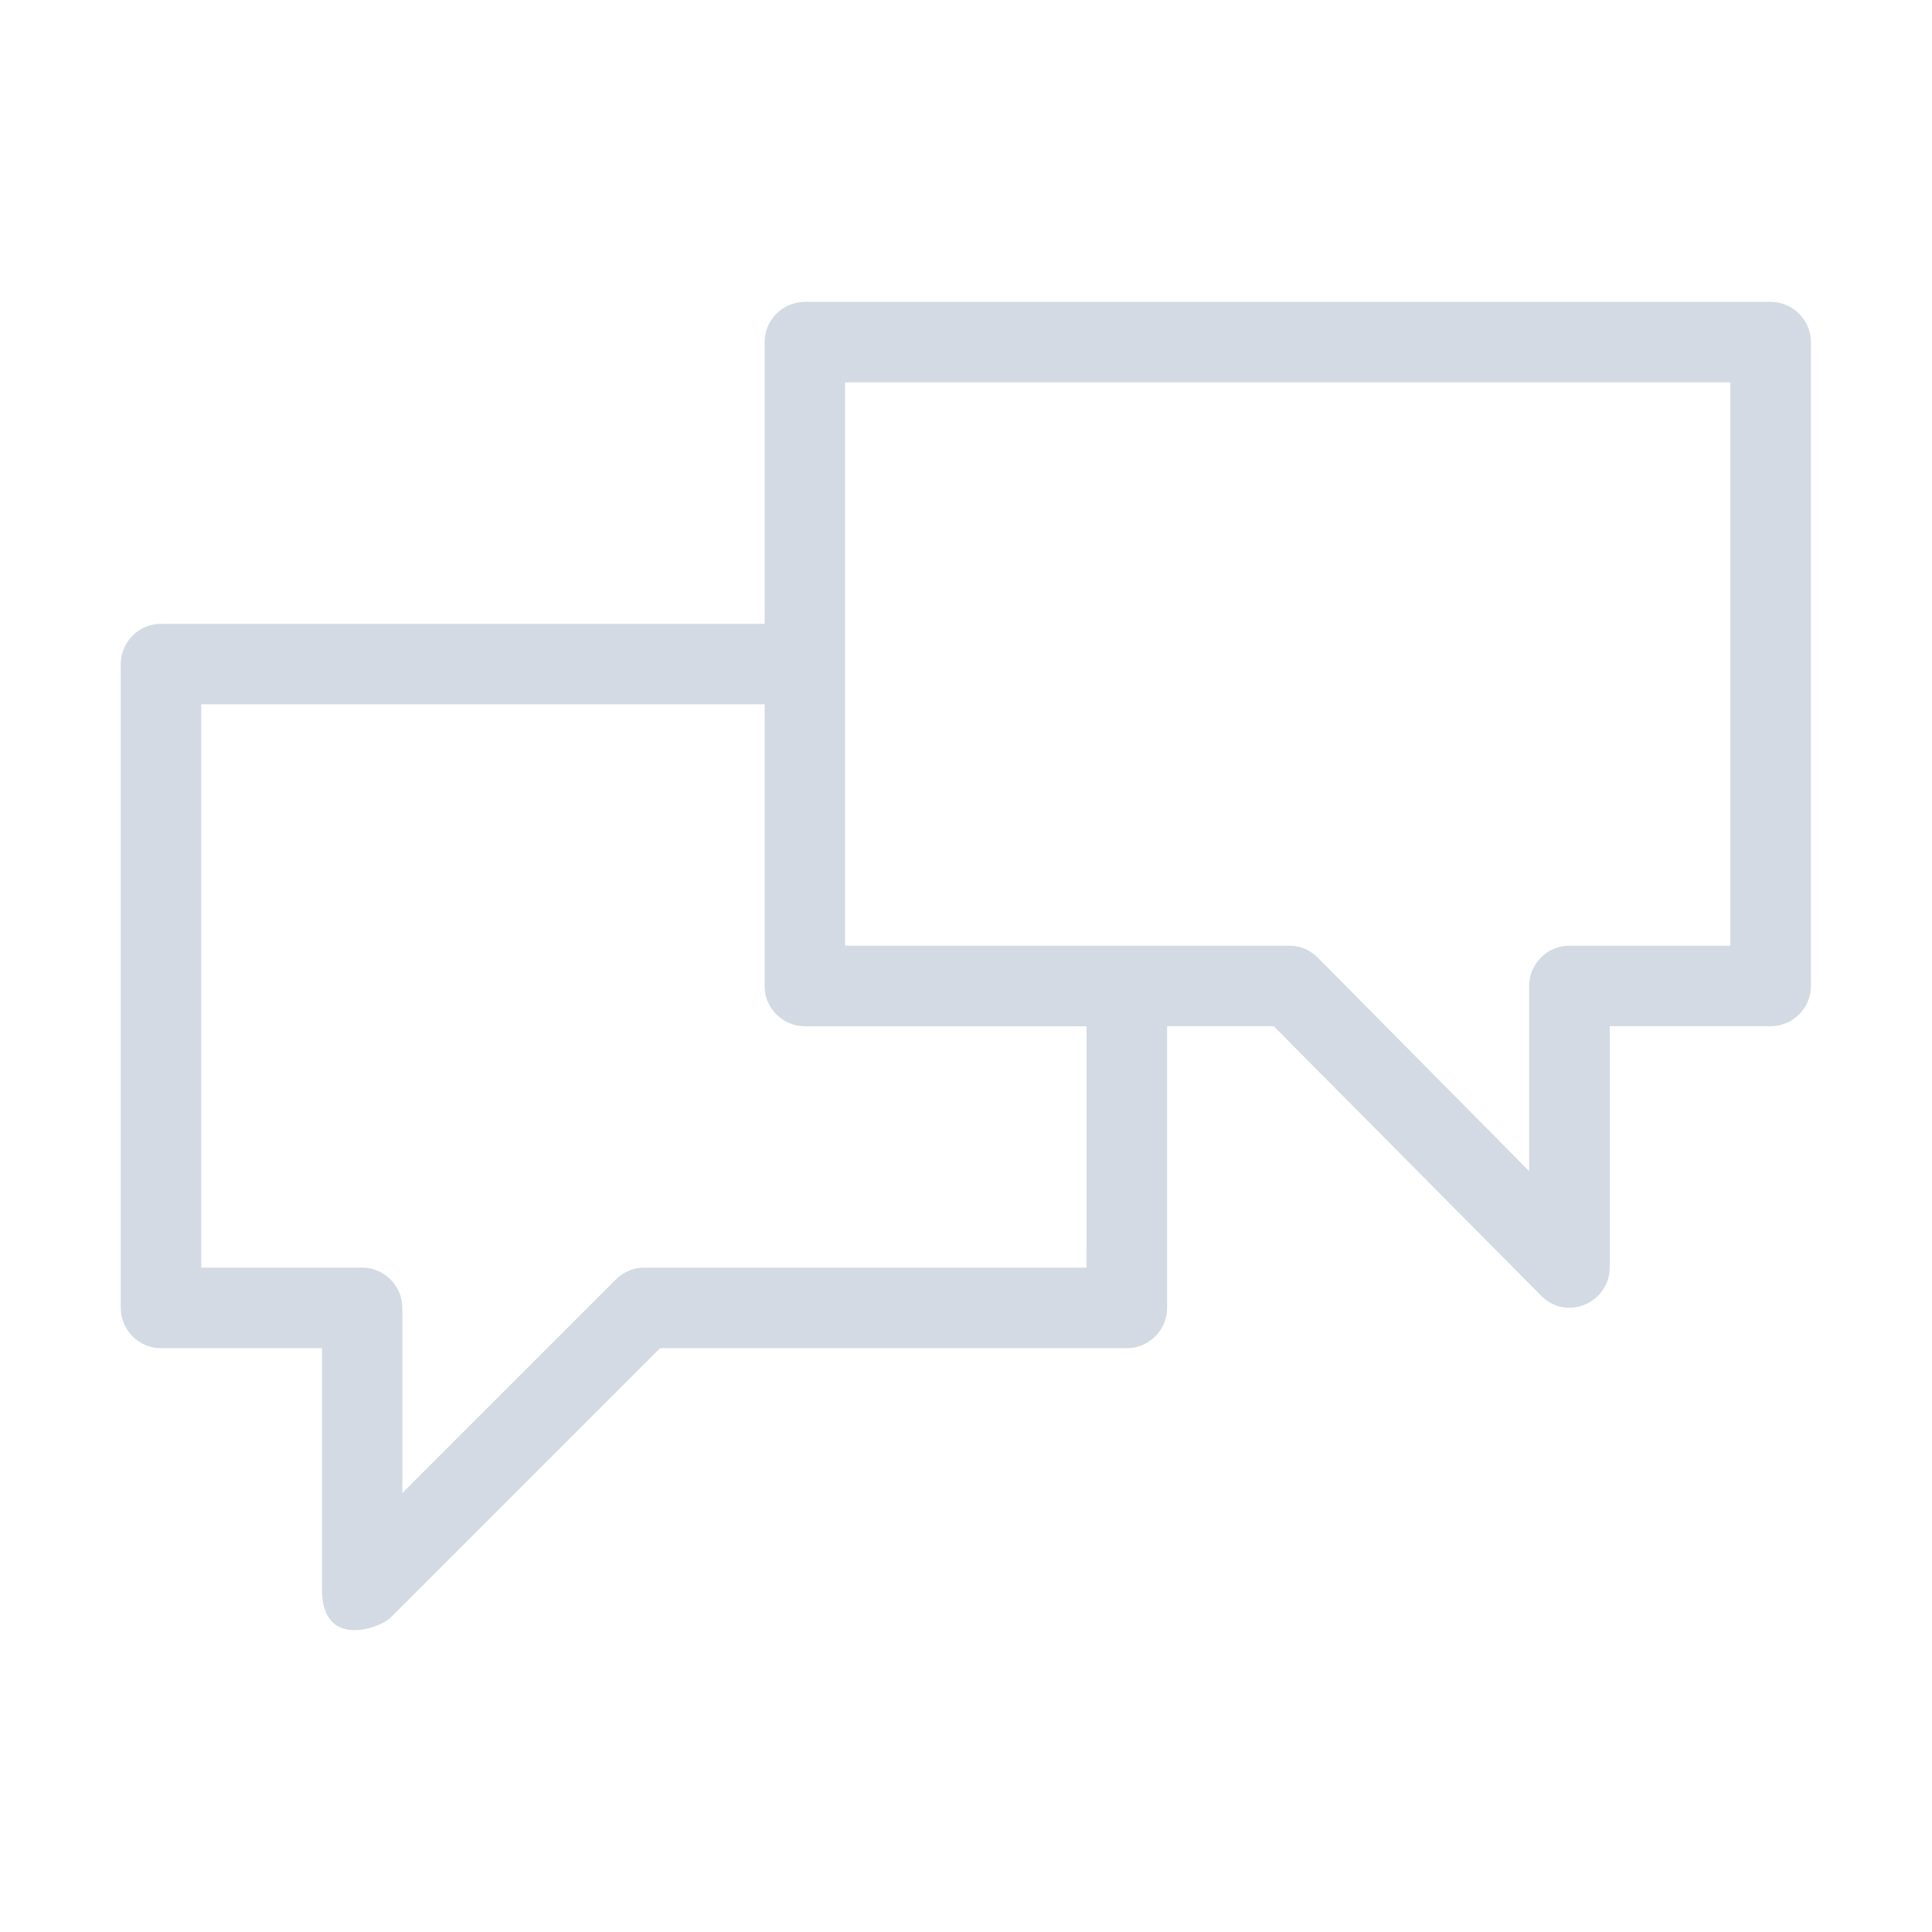
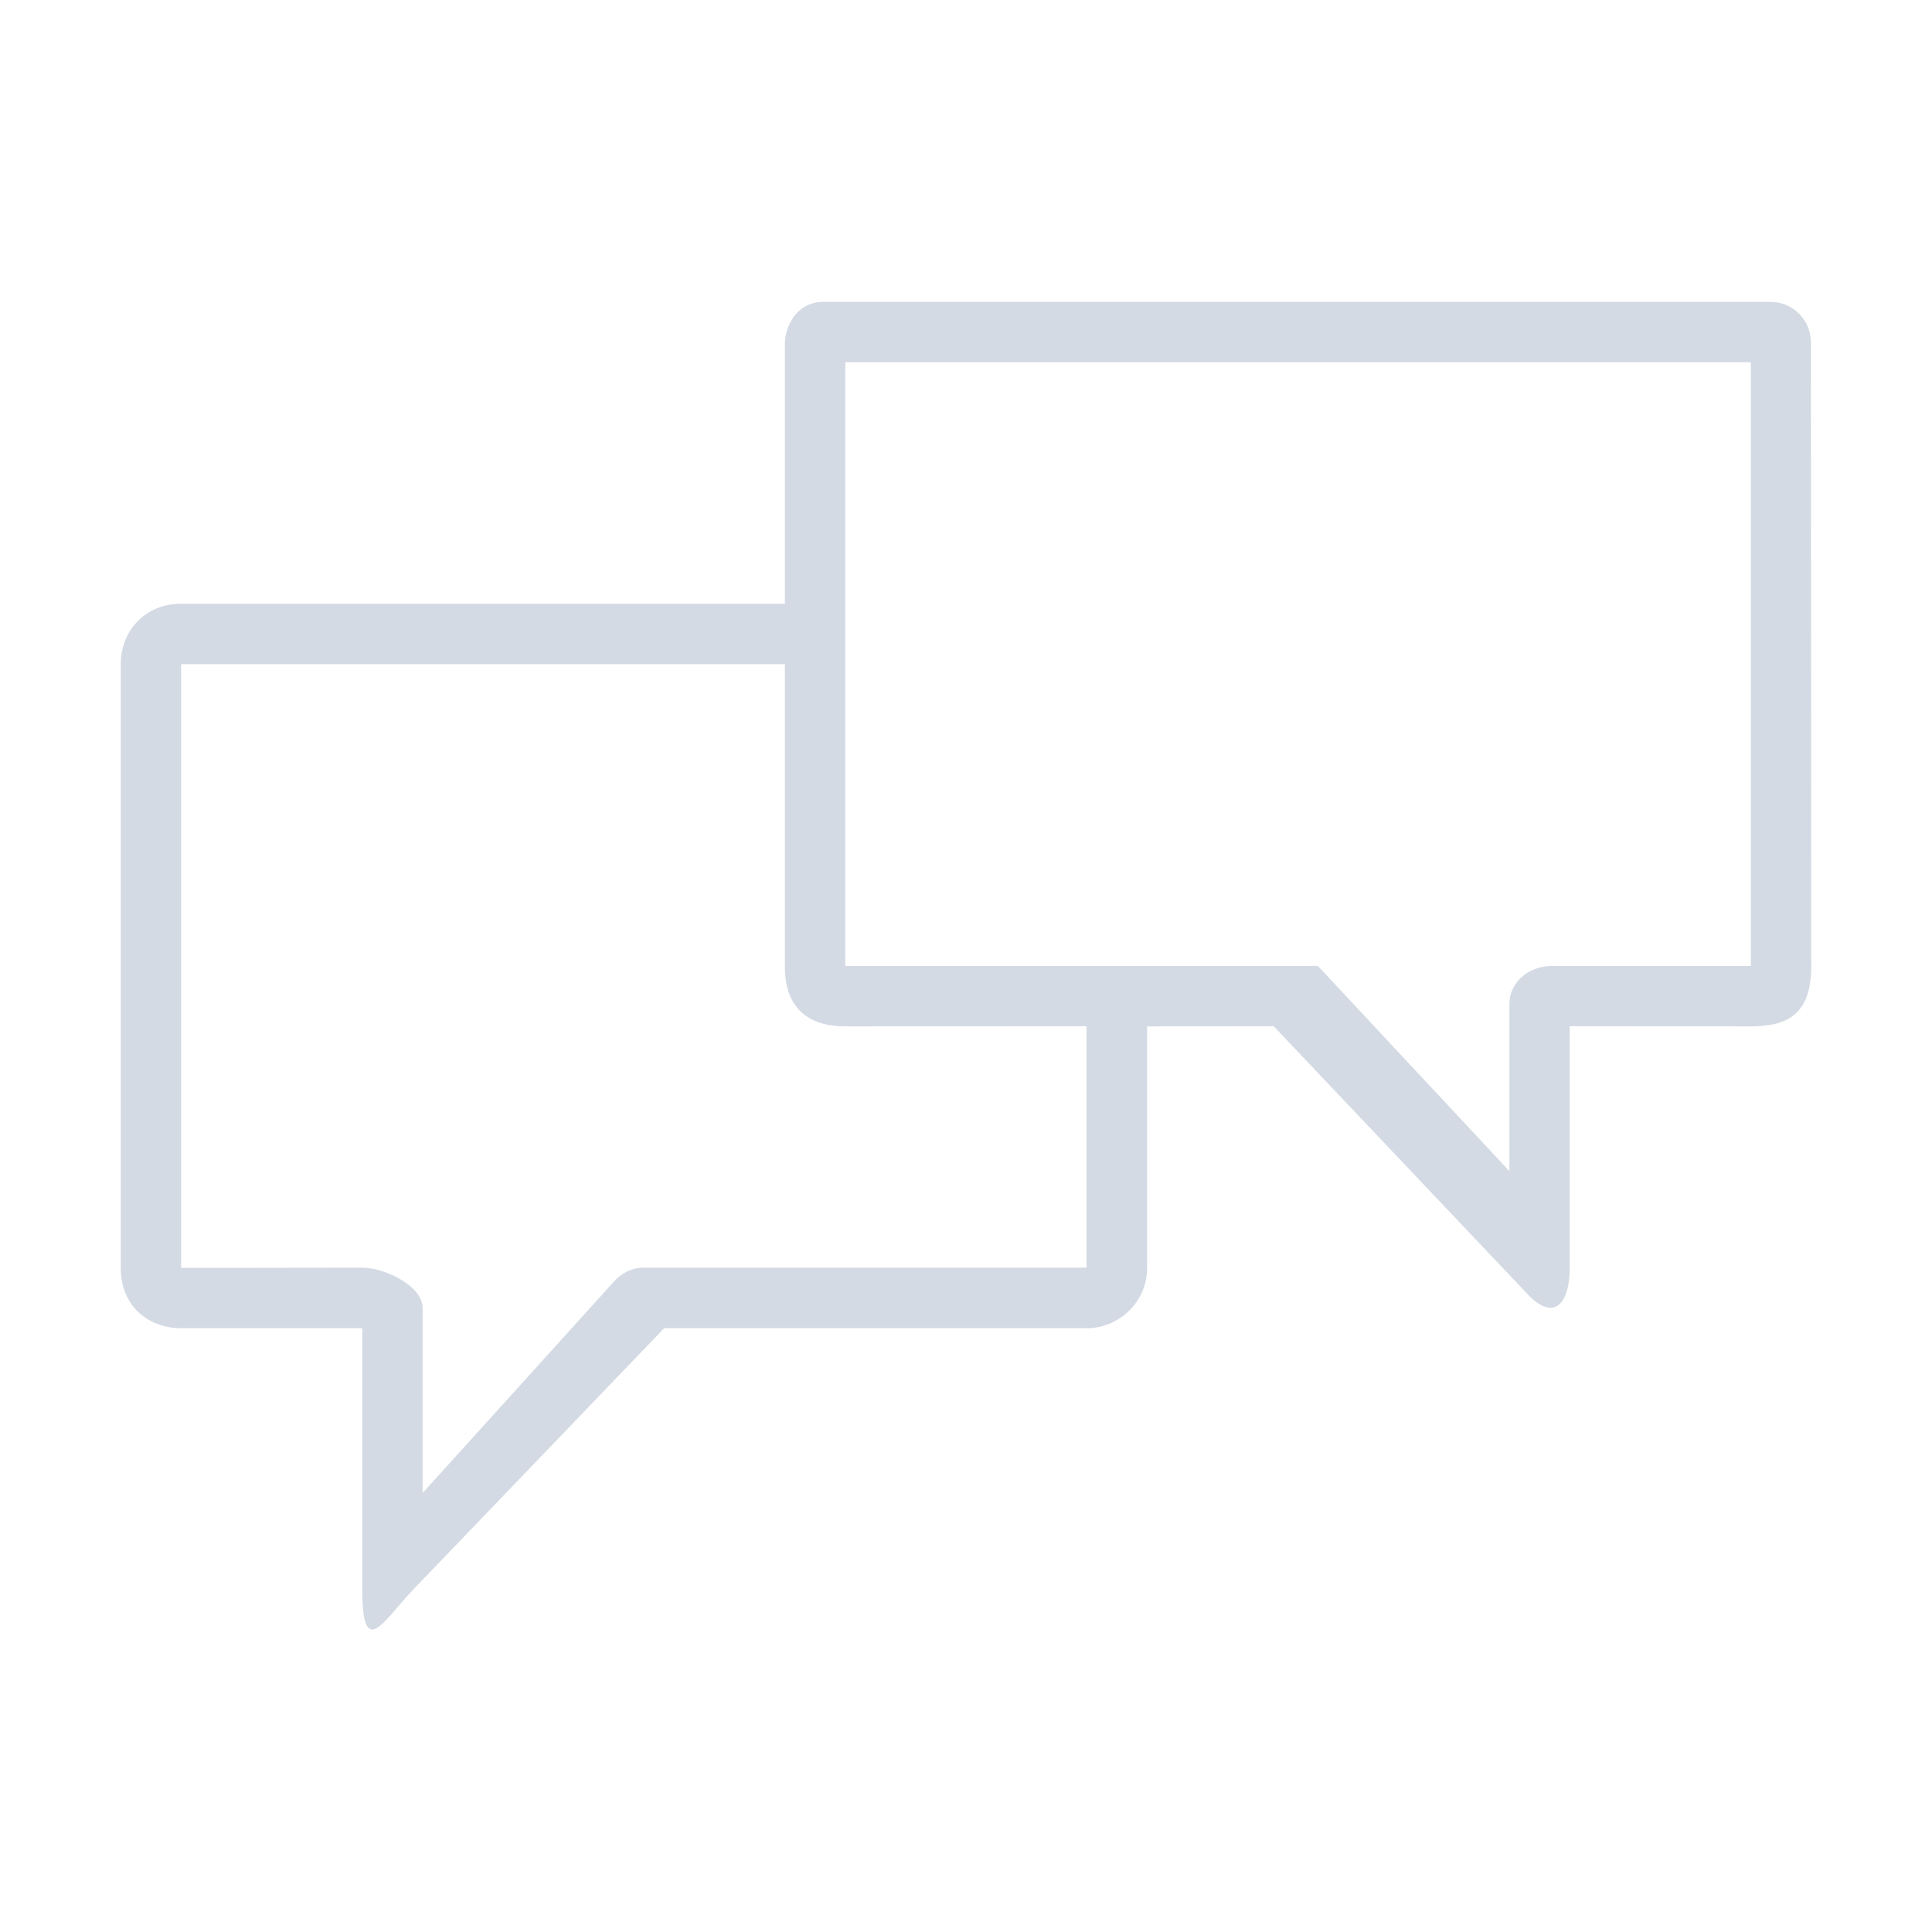
<svg xmlns="http://www.w3.org/2000/svg" width="32" height="32" version="1.1" id="svg12">
  <defs id="defs16" />
  <g id="konversation">
    <rect style="opacity:0.001" width="32" height="32" x="0" y="0" id="rect7" />
-     <path id="Conversation" d="M 29.327,5 H 13.331 C 12.964,5 12.664,5.3 12.664,5.667 v 4.666 H 2.667 C 2.3,10.332 2,10.632 2,10.999 v 10.664 c 0,0.367 0.3,0.667 0.667,0.667 h 2.666 v 3.999 c 0,1 0.966,0.633 1.133,0.467 l 4.466,-4.466 h 7.732 c 0.367,0 0.667,-0.3 0.667,-0.667 V 16.997 h 1.766 l 4.432,4.466 c 0.433,0.433 1.133,0.1 1.133,-0.467 V 16.997 h 2.666 c 0.367,0 0.667,-0.3 0.667,-0.667 V 5.667 C 29.994,5.3 29.694,5 29.327,5 Z M 17.996,20.996 h -7.332 c -0.167,0 -0.333,0.067 -0.467,0.2 l -3.533,3.533 v -3.066 c 0,-0.367 -0.3,-0.667 -0.667,-0.667 H 3.333 v -9.331 h 9.331 v 4.666 c 0,0.367 0.3,0.667 0.667,0.667 h 4.666 z m 10.664,-5.332 h -2.666 c -0.367,0 -0.667,0.3 -0.667,0.667 v 3.066 L 21.829,15.864 C 21.696,15.731 21.529,15.664 21.362,15.664 H 13.997 V 6.333 h 14.663 z" style="fill:#d3dae3;fill-opacity:1;stroke-width:0.333" />
+     <path id="Conversation" d="M 29.327,5 H 13.631 C 13.264,5 13.026,5.301 13,5.667 V 10 H 3 C 2.396,10 2,10.457 2,10.999 V 21 c 0,0.658 0.486,1 1,1 h 3 v 4.328 c 0,1.194 0.363,0.502 0.838,0.007 L 11,22 h 7 c 0.521,0 1,-0.424 1,-1 V 17 L 21.096,16.997 25.328,21.463 C 25.761,21.896 26,21.563 26,20.996 V 16.997 L 29,17 c 0.624,0 1,-0.215 1,-1 L 29.994,5.667 C 29.993,5.3 29.694,5 29.327,5 Z M 17.996,20.996 h -7.332 c -0.167,0 -0.333,0.067 -0.467,0.2 L 7,24.729 V 21.663 C 7,21.296 6.366,20.996 5.999,20.996 L 3,21 V 11 h 10 v 5.013 C 13,16.632 13.323,17 14,17 l 3.996,-0.003 z M 29,16 H 25.695 C 25.328,16 25,16.264 25,16.631 v 2.766 L 21.829,16 H 21.562 14 V 6 h 15 z" style="fill:#d3dae3;fill-opacity:1;stroke-width:0.333" />
  </g>
  <g id="22-22-konversation" transform="translate(32,10)">
    <rect style="opacity:0.001" width="22" height="22" x="0" y="0" id="rect2" />
-     <path id="Conversation-3" d="M 19.49,4.1 H 9.31 c -0.233,0 -0.424,0.191 -0.424,0.424 v 2.969 H 2.524 C 2.291,7.493 2.1,7.684 2.1,7.917 v 6.786 c 0,0.233 0.191,0.424 0.424,0.424 h 1.697 v 2.545 c 0,0.636 0.615,0.403 0.721,0.297 l 2.842,-2.842 h 4.92 c 0.233,0 0.424,-0.191 0.424,-0.424 v -2.969 h 1.124 l 2.821,2.842 c 0.276,0.276 0.721,0.064 0.721,-0.297 V 11.735 H 19.49 c 0.233,0 0.424,-0.191 0.424,-0.424 V 4.524 C 19.914,4.291 19.723,4.1 19.49,4.1 Z M 12.28,14.28 H 7.614 c -0.106,0 -0.212,0.042 -0.297,0.127 l -2.248,2.248 v -1.951 c 0,-0.233 -0.191,-0.424 -0.424,-0.424 H 2.948 V 8.341 h 5.938 v 2.969 c 0,0.233 0.191,0.424 0.424,0.424 h 2.969 z m 6.786,-3.393 h -1.697 c -0.233,0 -0.424,0.191 -0.424,0.424 v 1.951 l -2.227,-2.248 c -0.085,-0.085 -0.191,-0.127 -0.297,-0.127 H 9.735 V 4.948 h 9.331 z" style="fill:#d3dae3;fill-opacity:1;stroke-width:0.212" />
+     <path id="Conversation-3" d="M 19.571,4 H 9.431 C 9.102,4 9.011,4.193 9,4.428 V 7 H 2.429 C 2.193,7 2,7.115 2,7.35 v 7.344 C 2,14.929 2.193,15 2.429,15 H 4 v 2.386 c 0,0.733 0.9,0.733 1.171,0.4 L 8,15 h 4.714 C 12.95,15 13,14.929 13,14.694 V 12 h 1.279 l 2.85,2.565 C 17.407,14.843 18,14.63 18,14.266 V 12 h 1.371 C 19.736,12 20,11.648 20,11.272 V 4.428 C 20,4.193 19.807,4 19.571,4 Z M 12,14 H 7.771 C 7.664,14 7.357,14.309 7.271,14.394 L 5,16.661 V 14.593 C 5,14.358 4.807,14 4.571,14 H 3 V 8.034 l 6,1.913e-4 V 11.372 C 9,11.689 9.35,12 9.586,12 H 12 Z m 7,-3 h -1.571 c -0.236,0 -0.429,0.036 -0.429,0.272 v 1.968 L 14.55,11 c -0.086,-0.086 0.007,0 -0.1,0 H 10 V 5.008 h 9 z" style="fill:#d3dae3;fill-opacity:1;stroke-width:0.214" />
  </g>
</svg>
